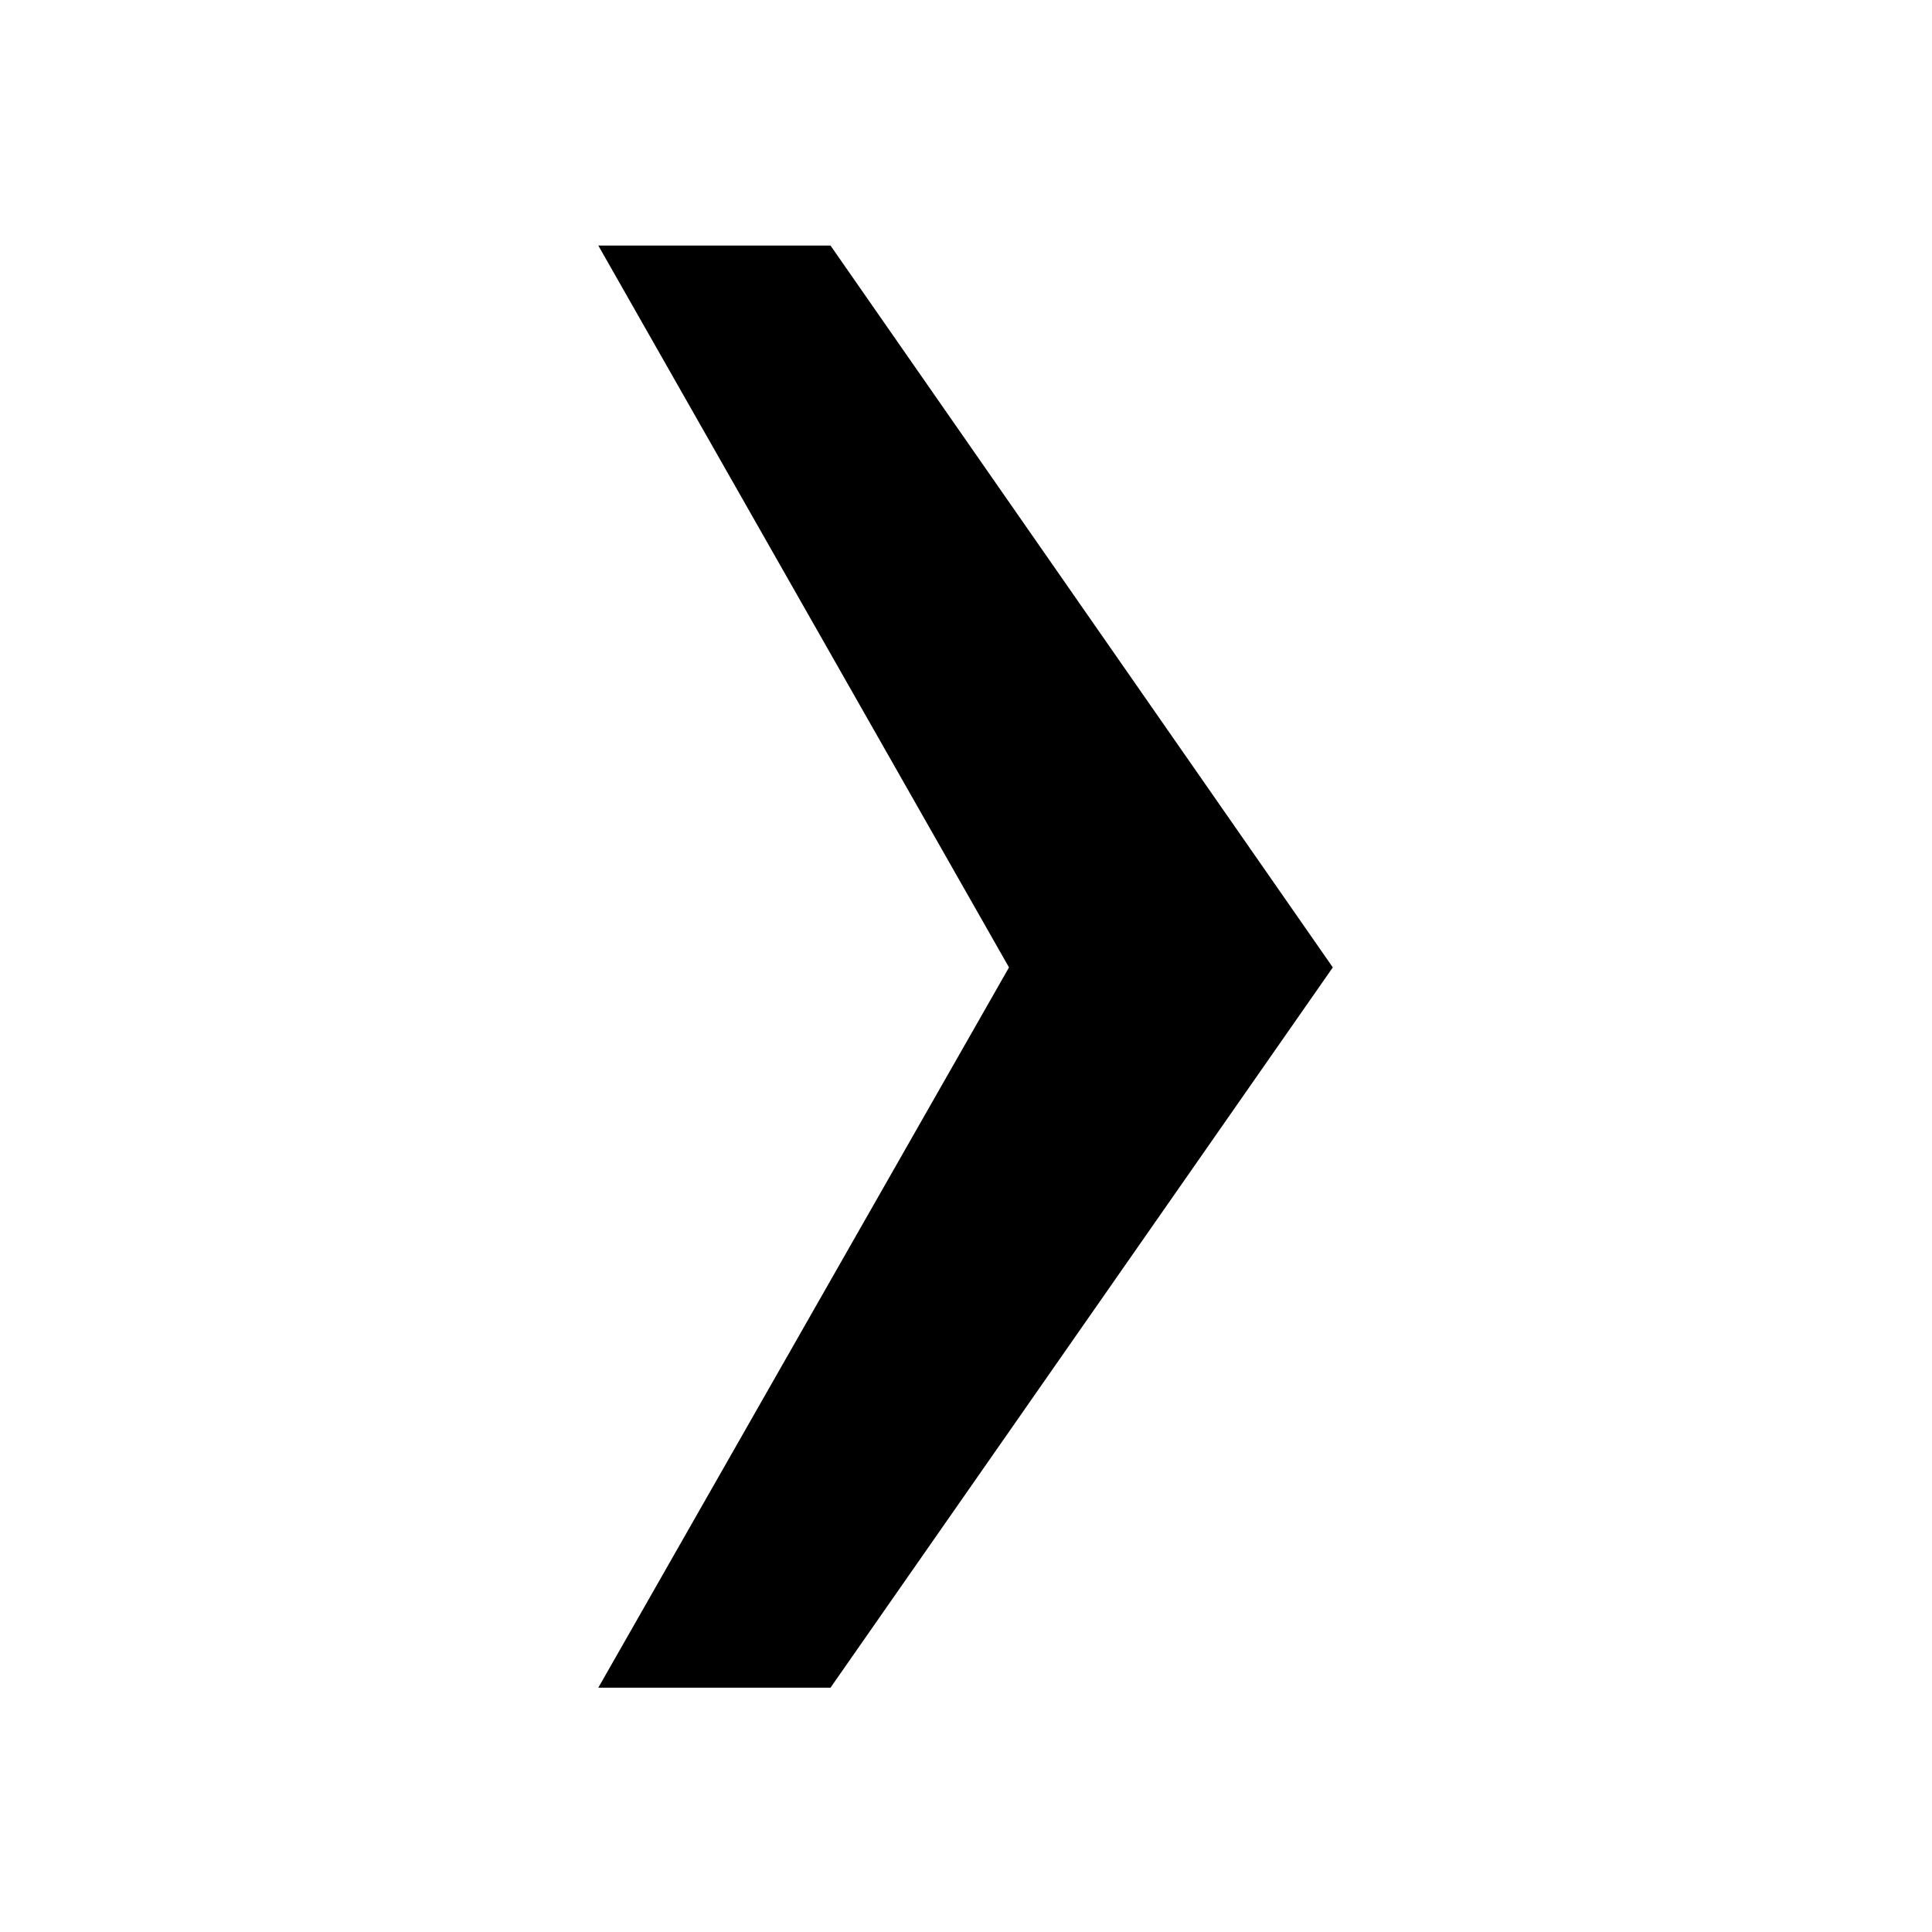
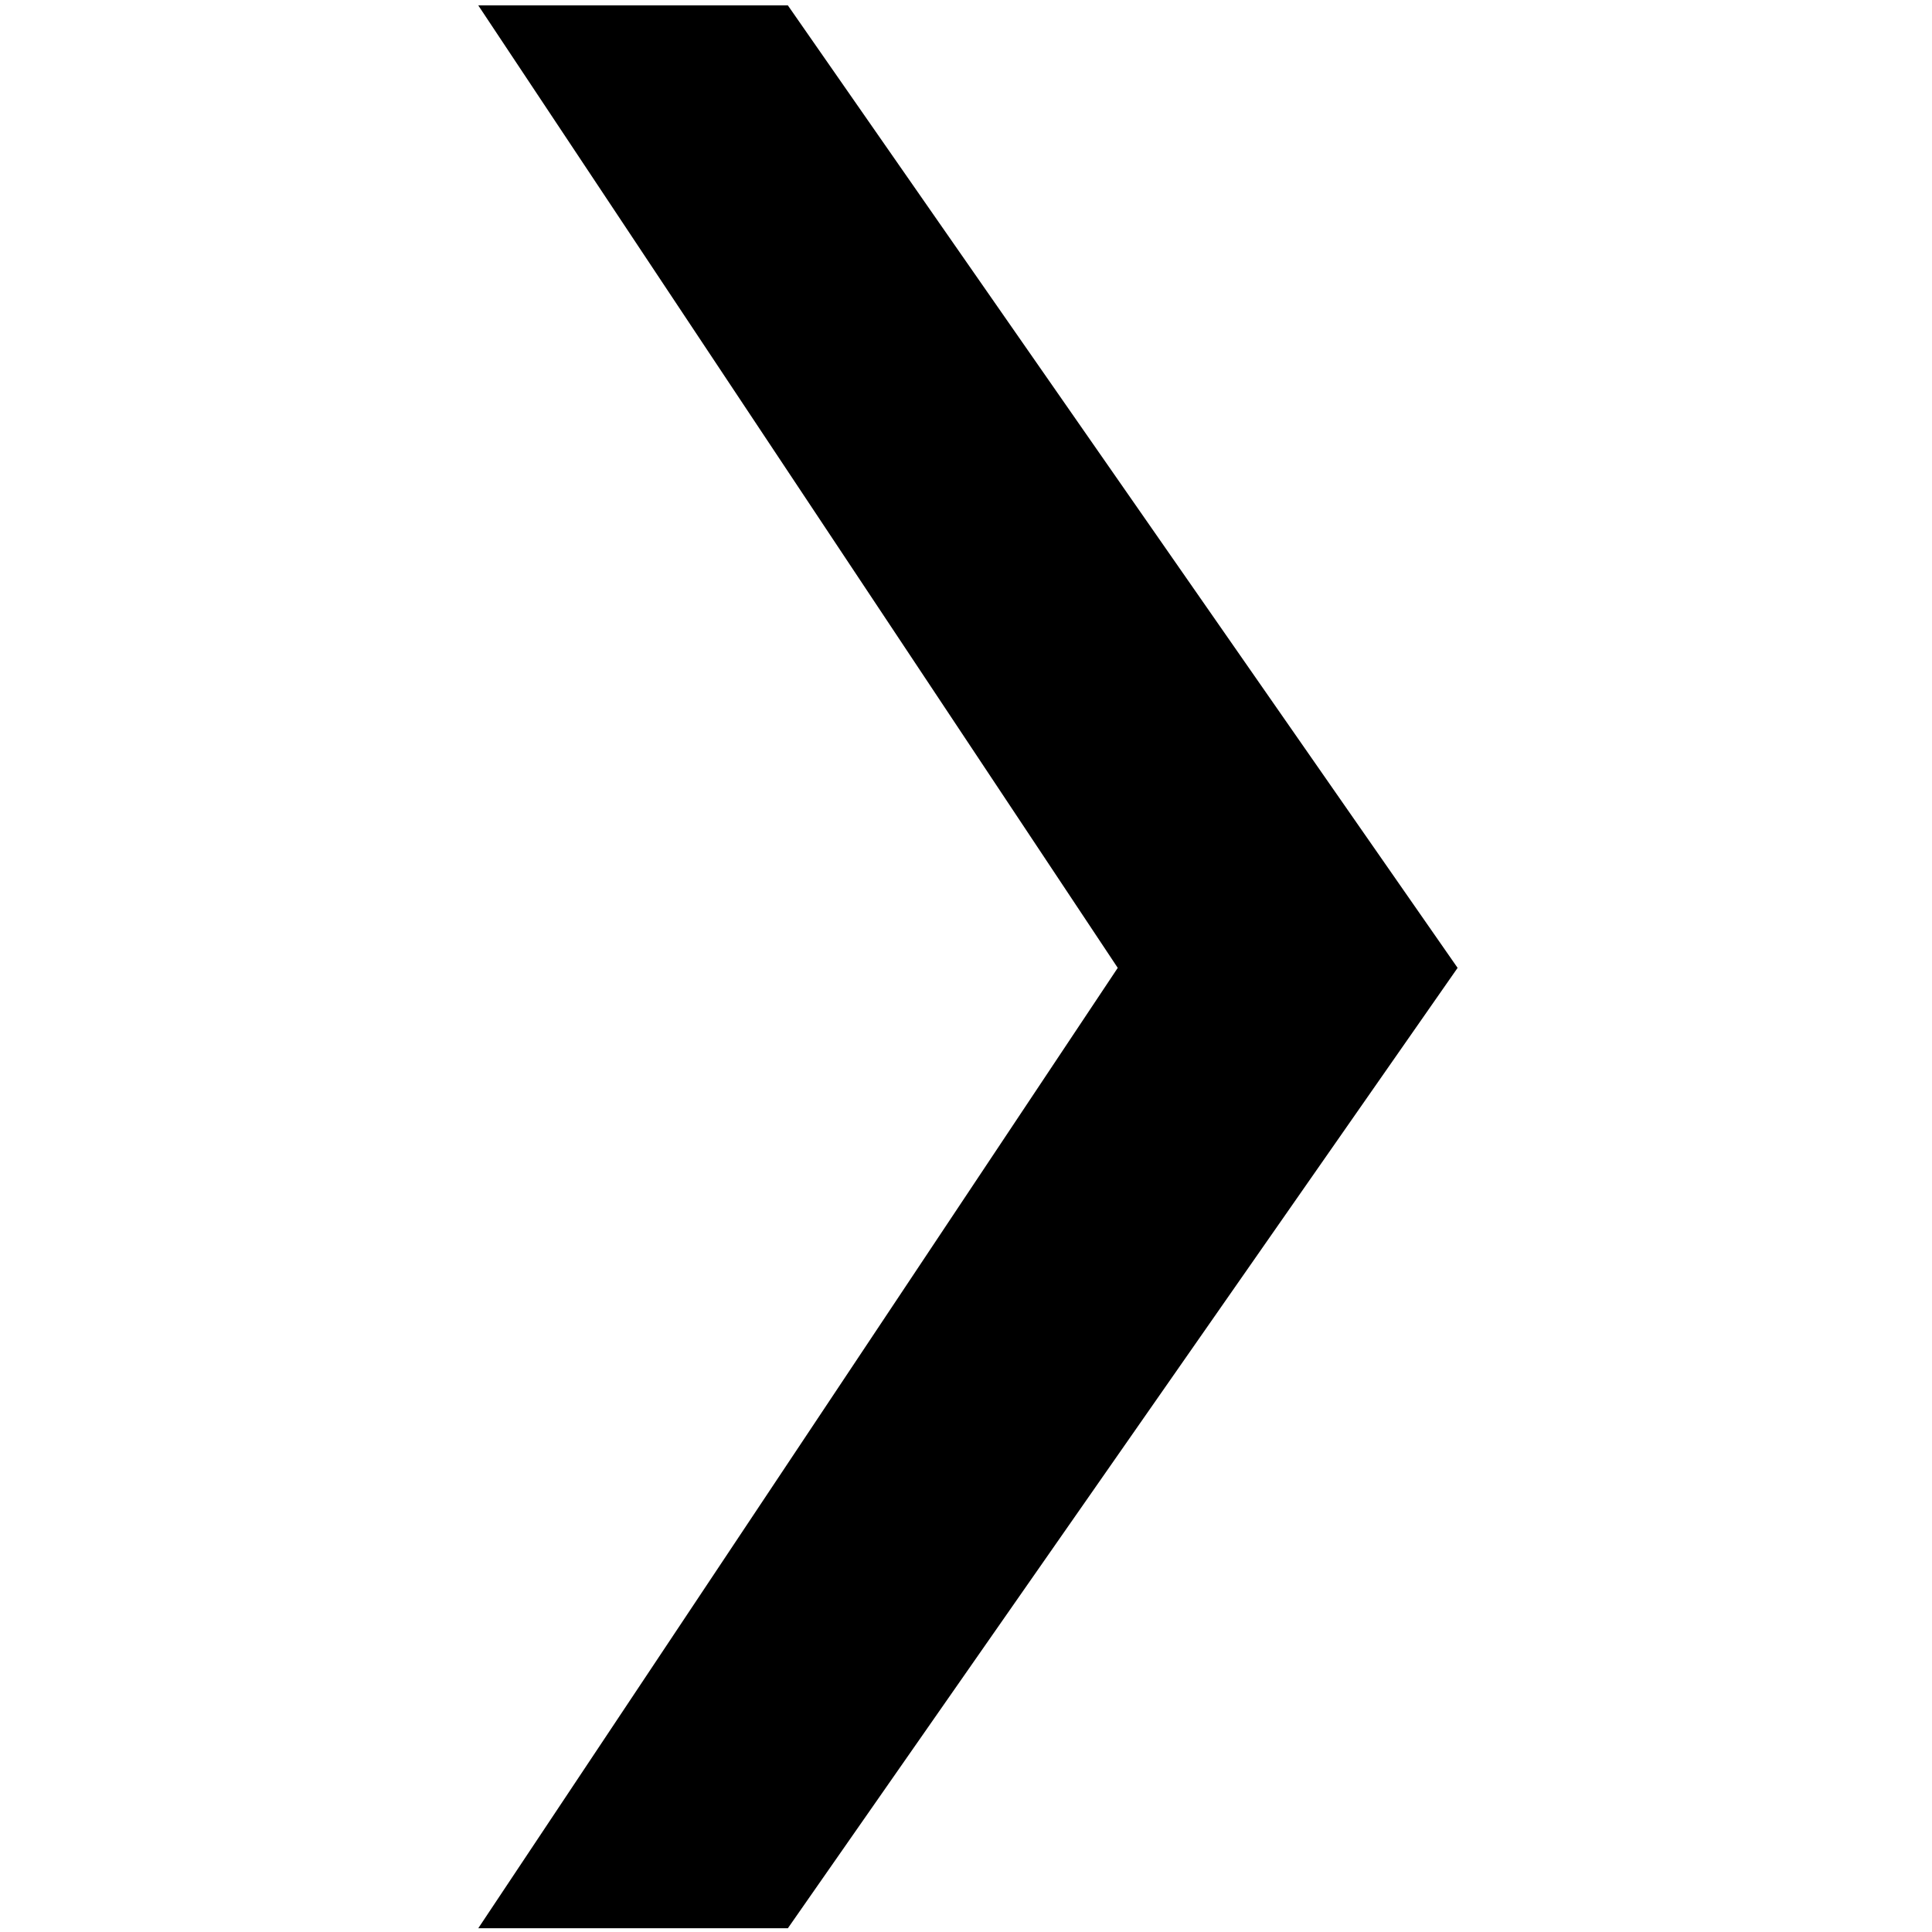
<svg xmlns="http://www.w3.org/2000/svg" width="256px" height="256px" viewBox="0 0 256 256" version="1.1">
  <defs />
  <g id="Page-1" stroke="none" stroke-width="1" fill="none" fill-rule="evenodd">
    <g id="cta-arrow" fill="#000000">
-       <g transform="translate(78, 32)" id="Shape">
-         <polygon points="98.605 96.186 32.046 191.628 1.279 191.628 55.698 96.186 1.279 0.535 32.046 0.535" />
+       <g transform="translate(63, 0)" id="Shape">
+         <polygon points="130.14 128.248 41.395 255.504 0.372 255.504 85.107 128.248 0.372 0.713 41.395 0.713" />
      </g>
    </g>
  </g>
</svg>
